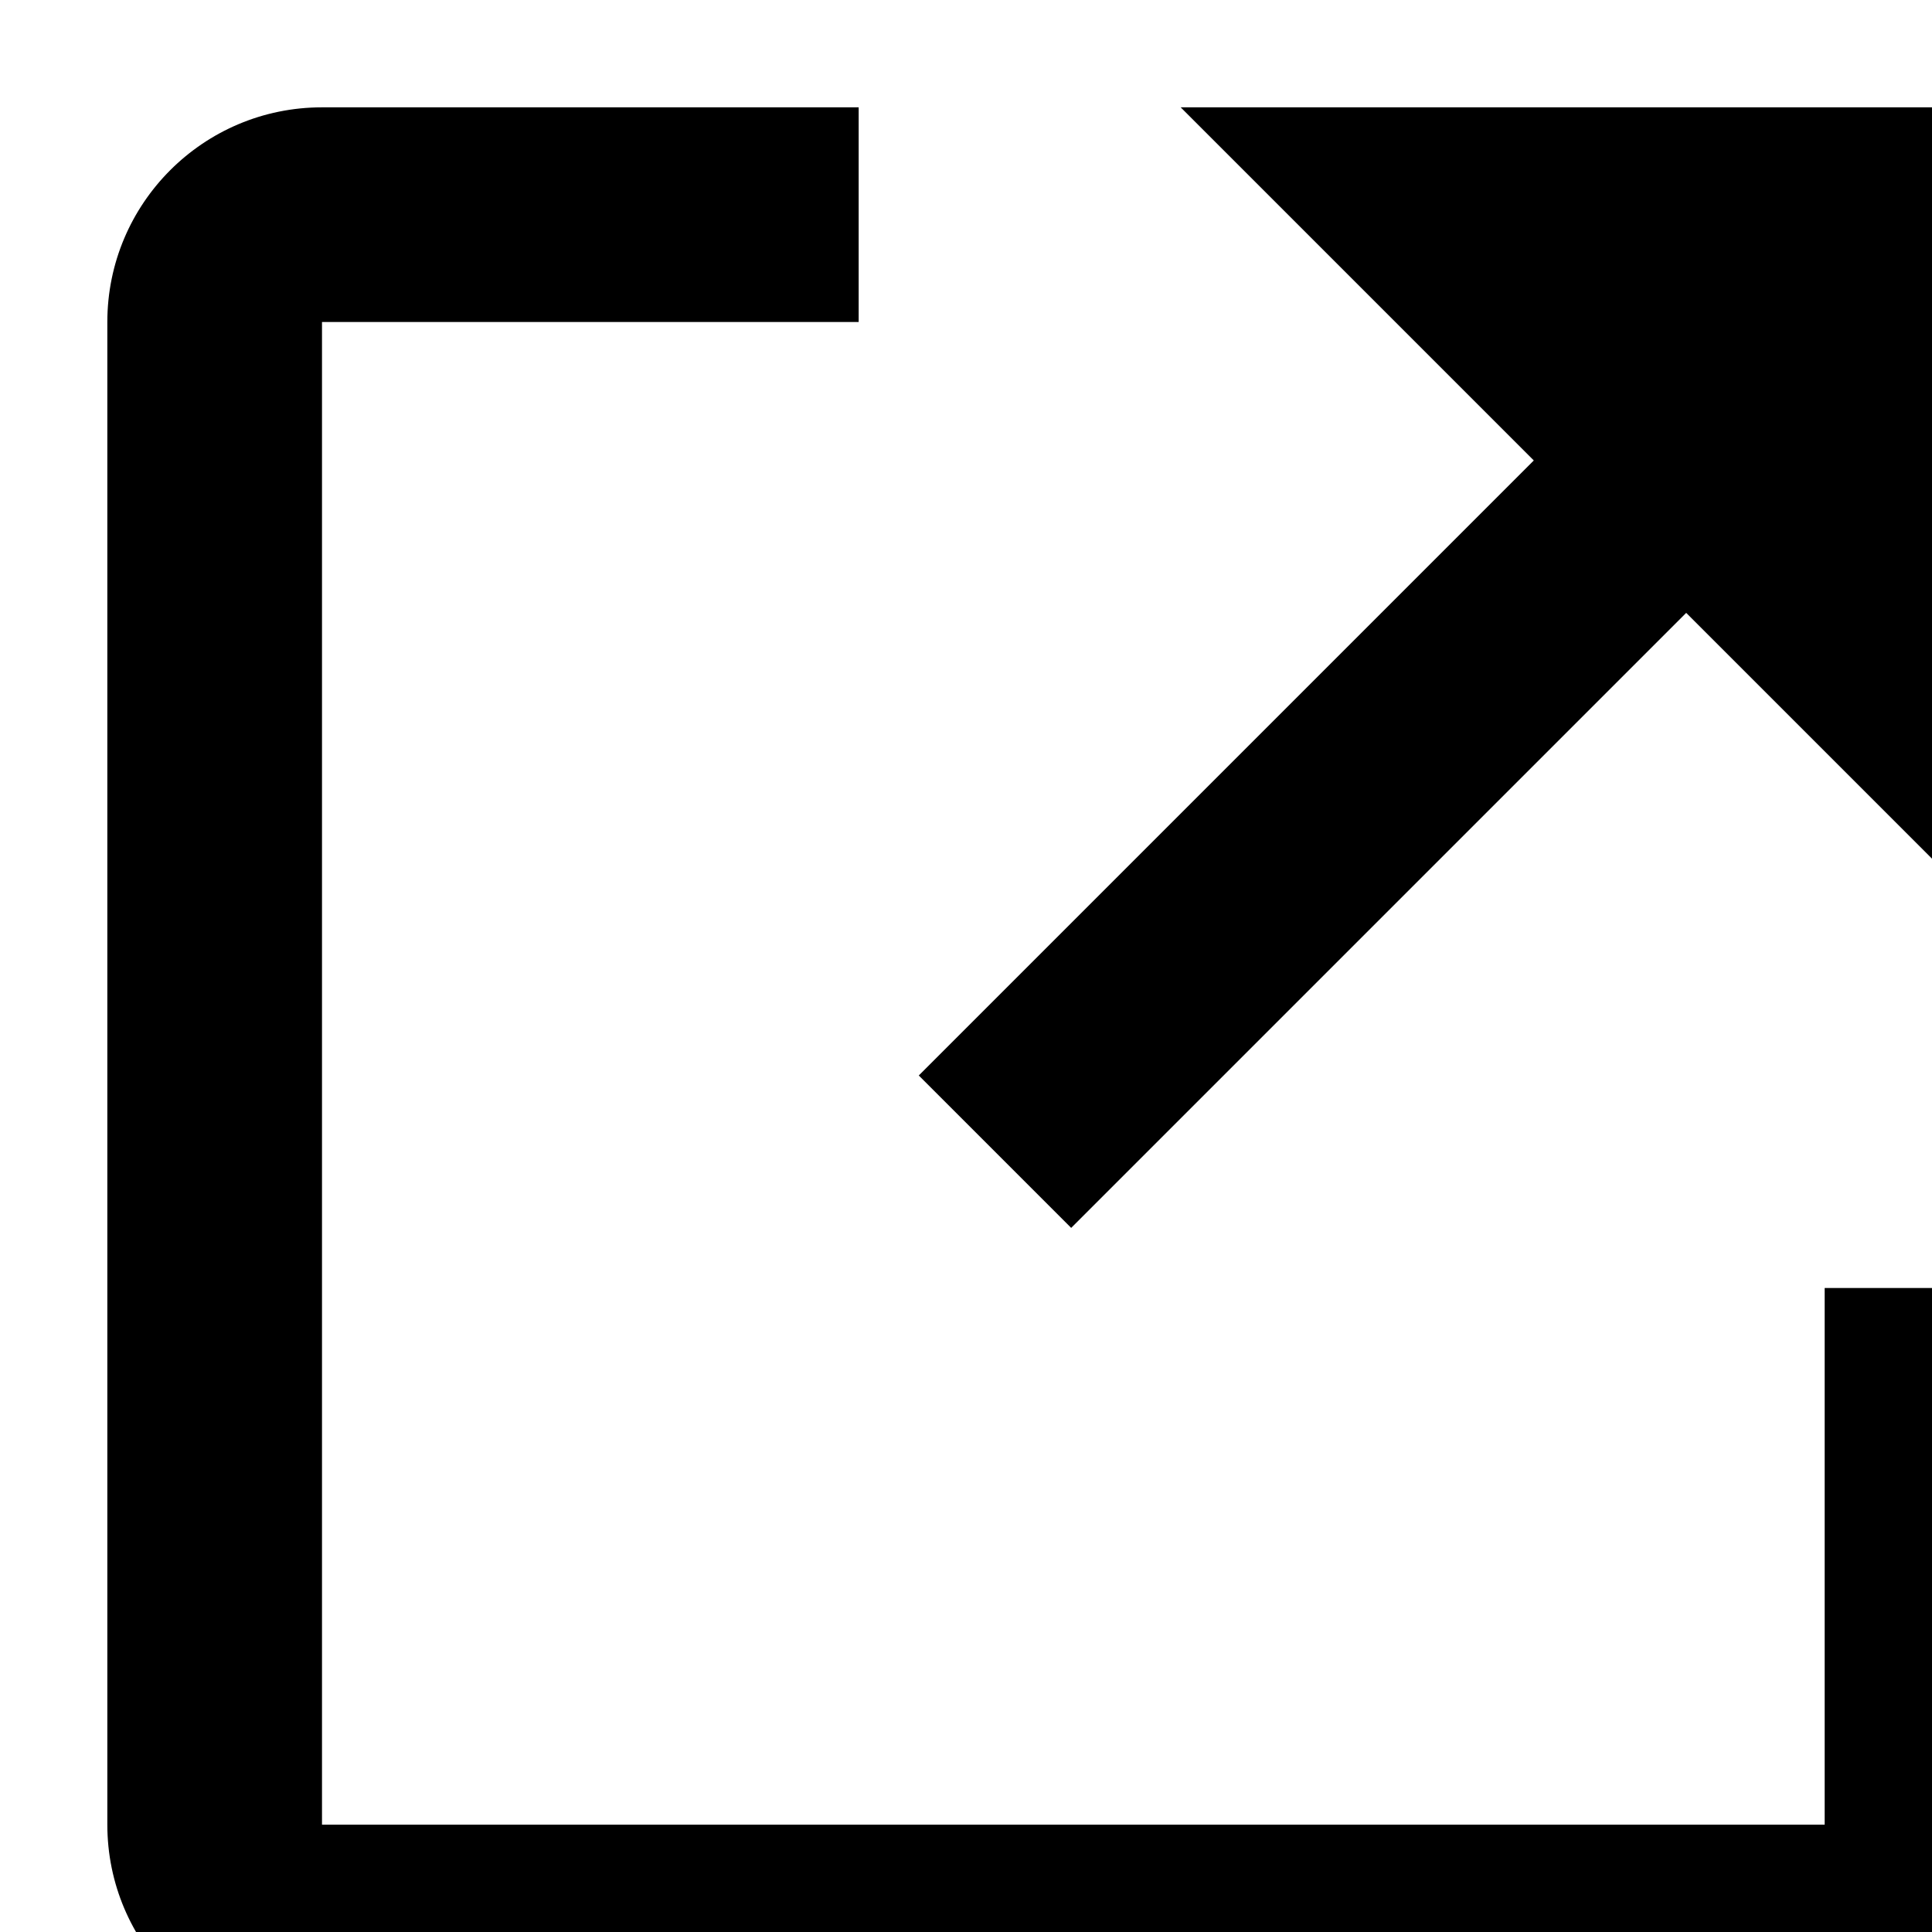
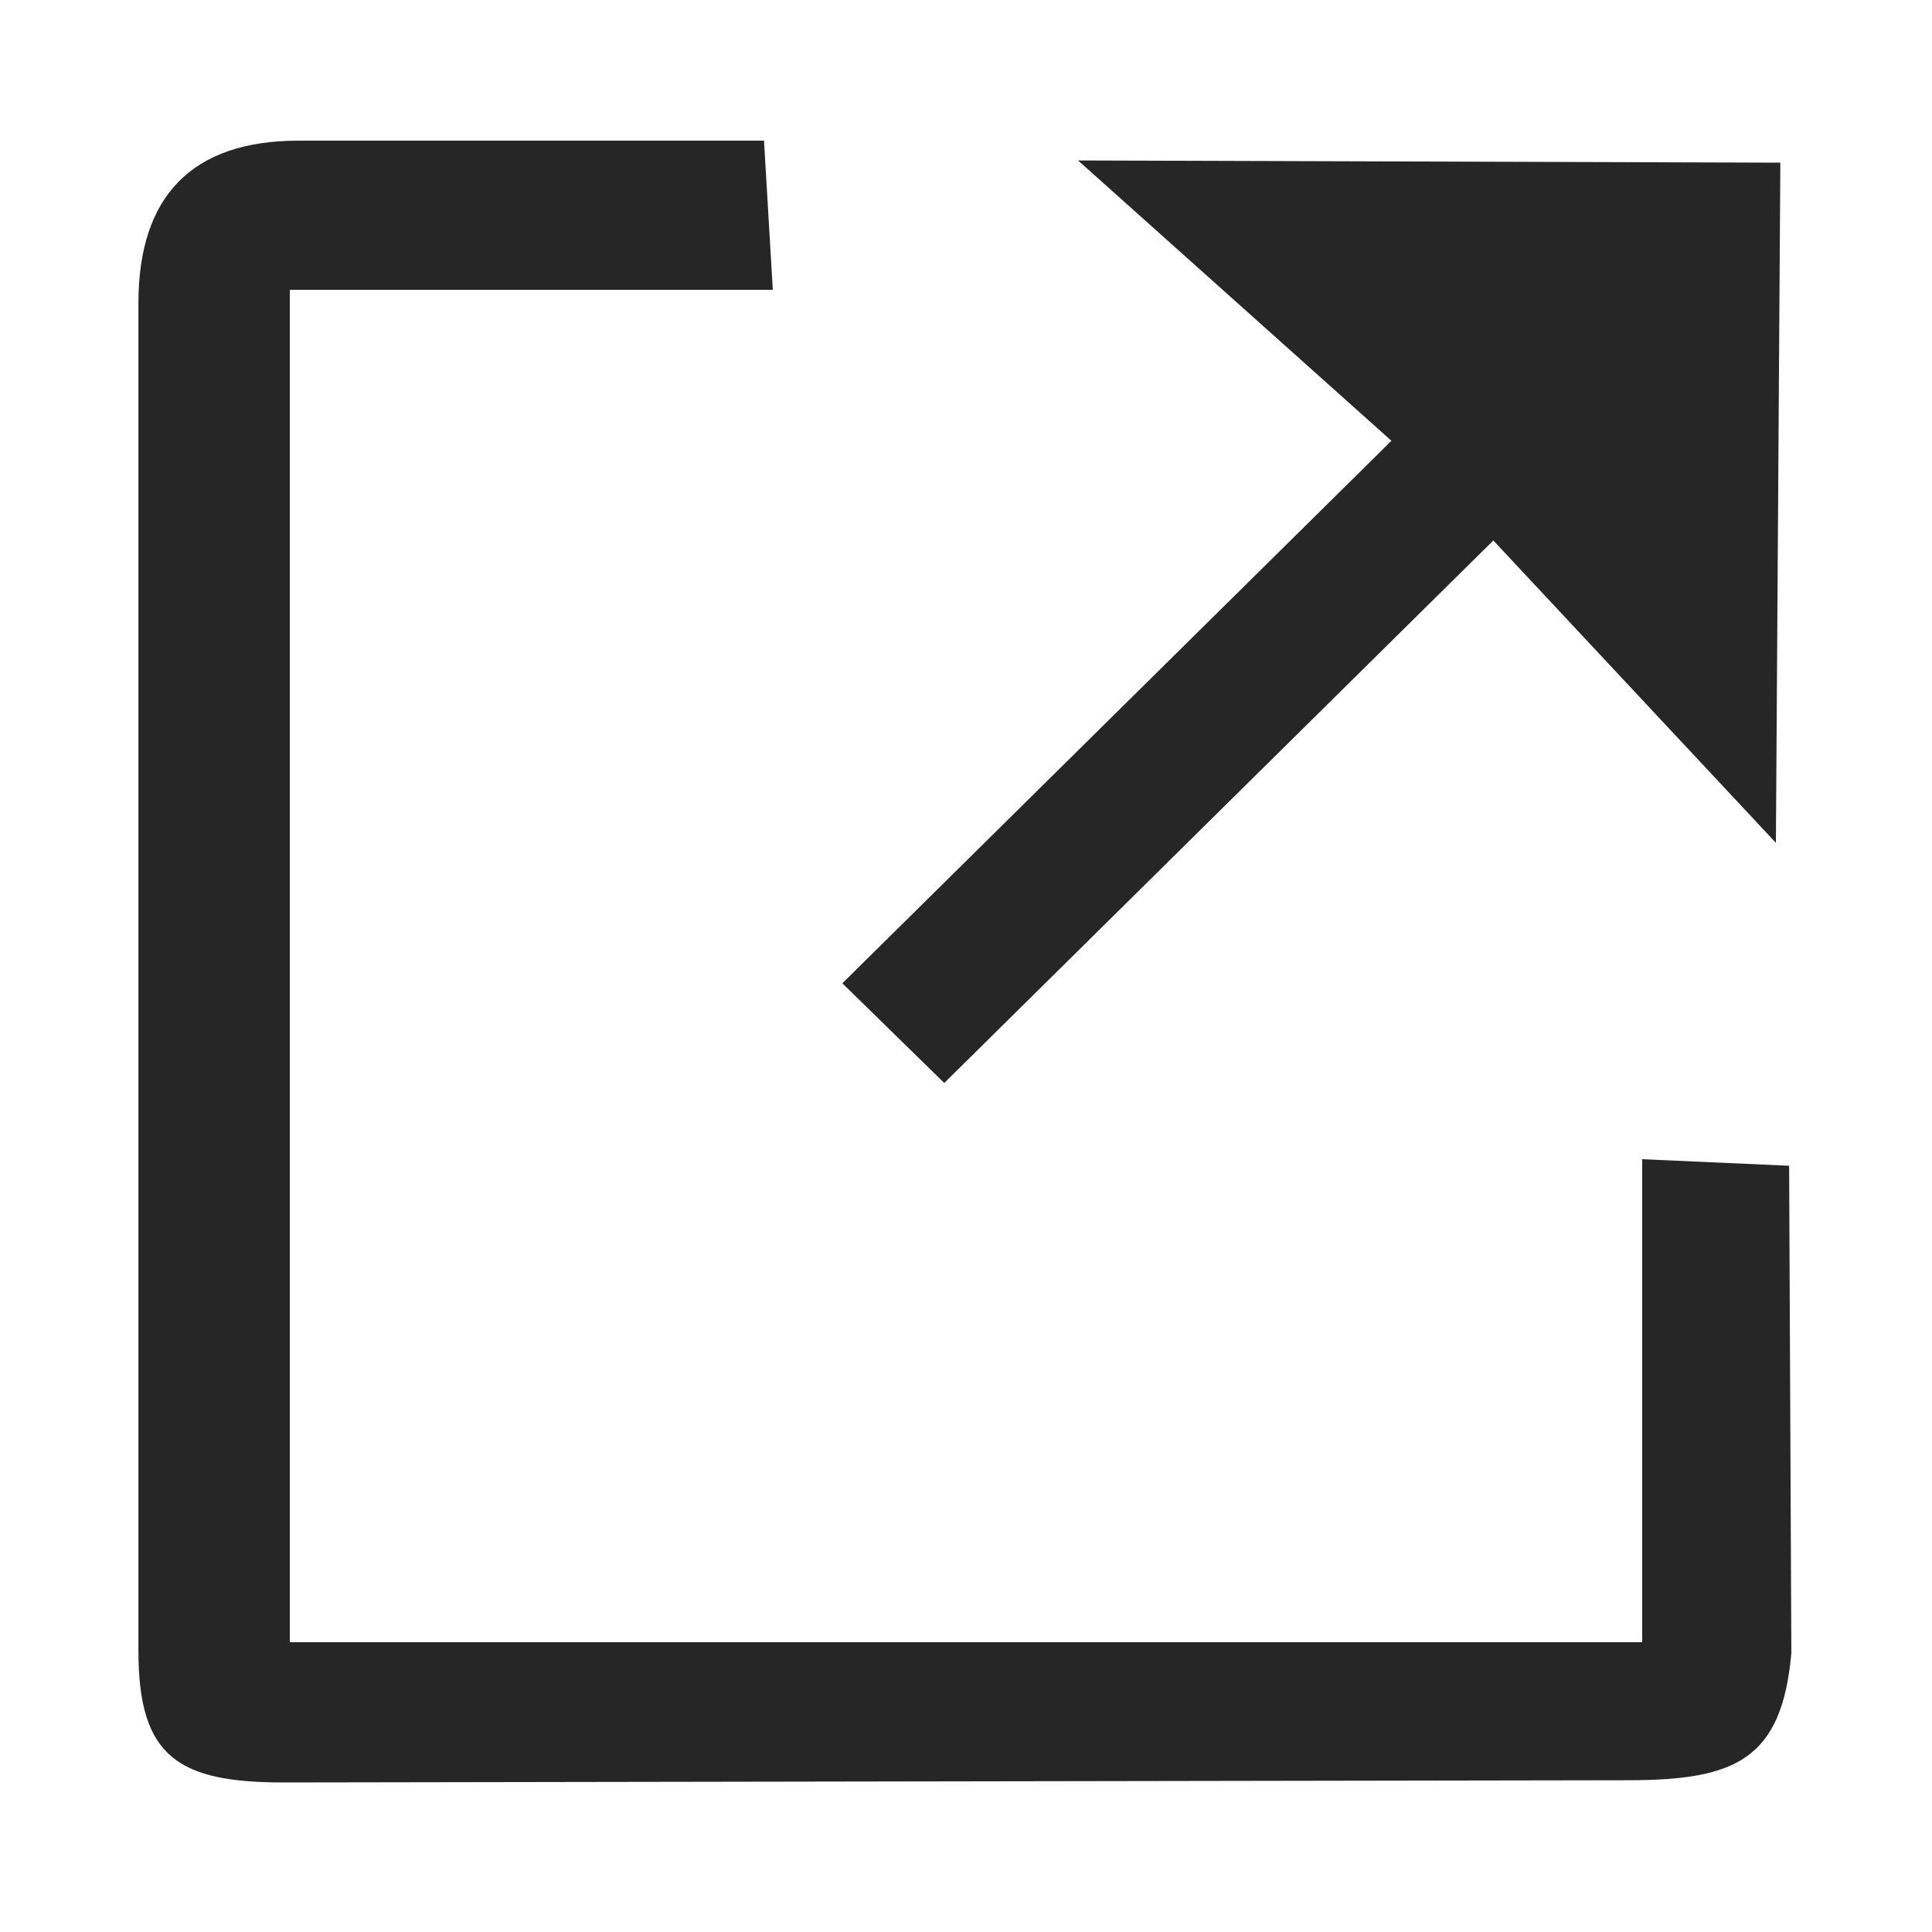
- <svg xmlns="http://www.w3.org/2000/svg">
-   <path d="M17 17H3V3h5V1H3a2 2 0 0 0-2 2v14a2 2 0 0 0 2 2h14a2 2 0 0 0 2-2v-5h-2z" />
-   <path d="M19 1h-8l3.29 3.29-5.73 5.73 1.42 1.42 5.73-5.73L19 9V1z" />
+ <svg xmlns="http://www.w3.org/2000/svg" width="20" height="20" version="1.1" id="svg6">
+   <defs id="defs10">
+     <linearGradient id="swatch5">
+       <stop style="stop-color:#000000;stop-opacity:1;" offset="0" id="stop5" />
+     </linearGradient>
+   </defs>
+   <path d="M 17,17 H 3 V 3 H 8 L 7.909,1.456 H 3.091 c -1.105,0 -1.658,0.576 -1.658,1.681 V 17.091 c 0,1.105 0.417,1.363 1.521,1.361 l 13.909,-0.023 c 1.105,-0.002 1.583,-0.216 1.681,-1.316 L 18.521,12.068 17,12 Z" id="path2" style="fill:#262626;fill-opacity:1;stroke:none;stroke-opacity:1;fill-rule:nonzero" />
+   <path d="m 18.43,1.684 -7.27,-0.023 3.244,2.902 -5.684,5.616 1.055,1.032 5.684,-5.616 2.925,3.13 z" id="path4" style="display:inline;paint-order:fill markers stroke;stroke-width:3.1;stroke-dasharray:none;fill:#262626;fill-opacity:1;stroke:none;stroke-opacity:1;fill-rule:nonzero" />
</svg>
